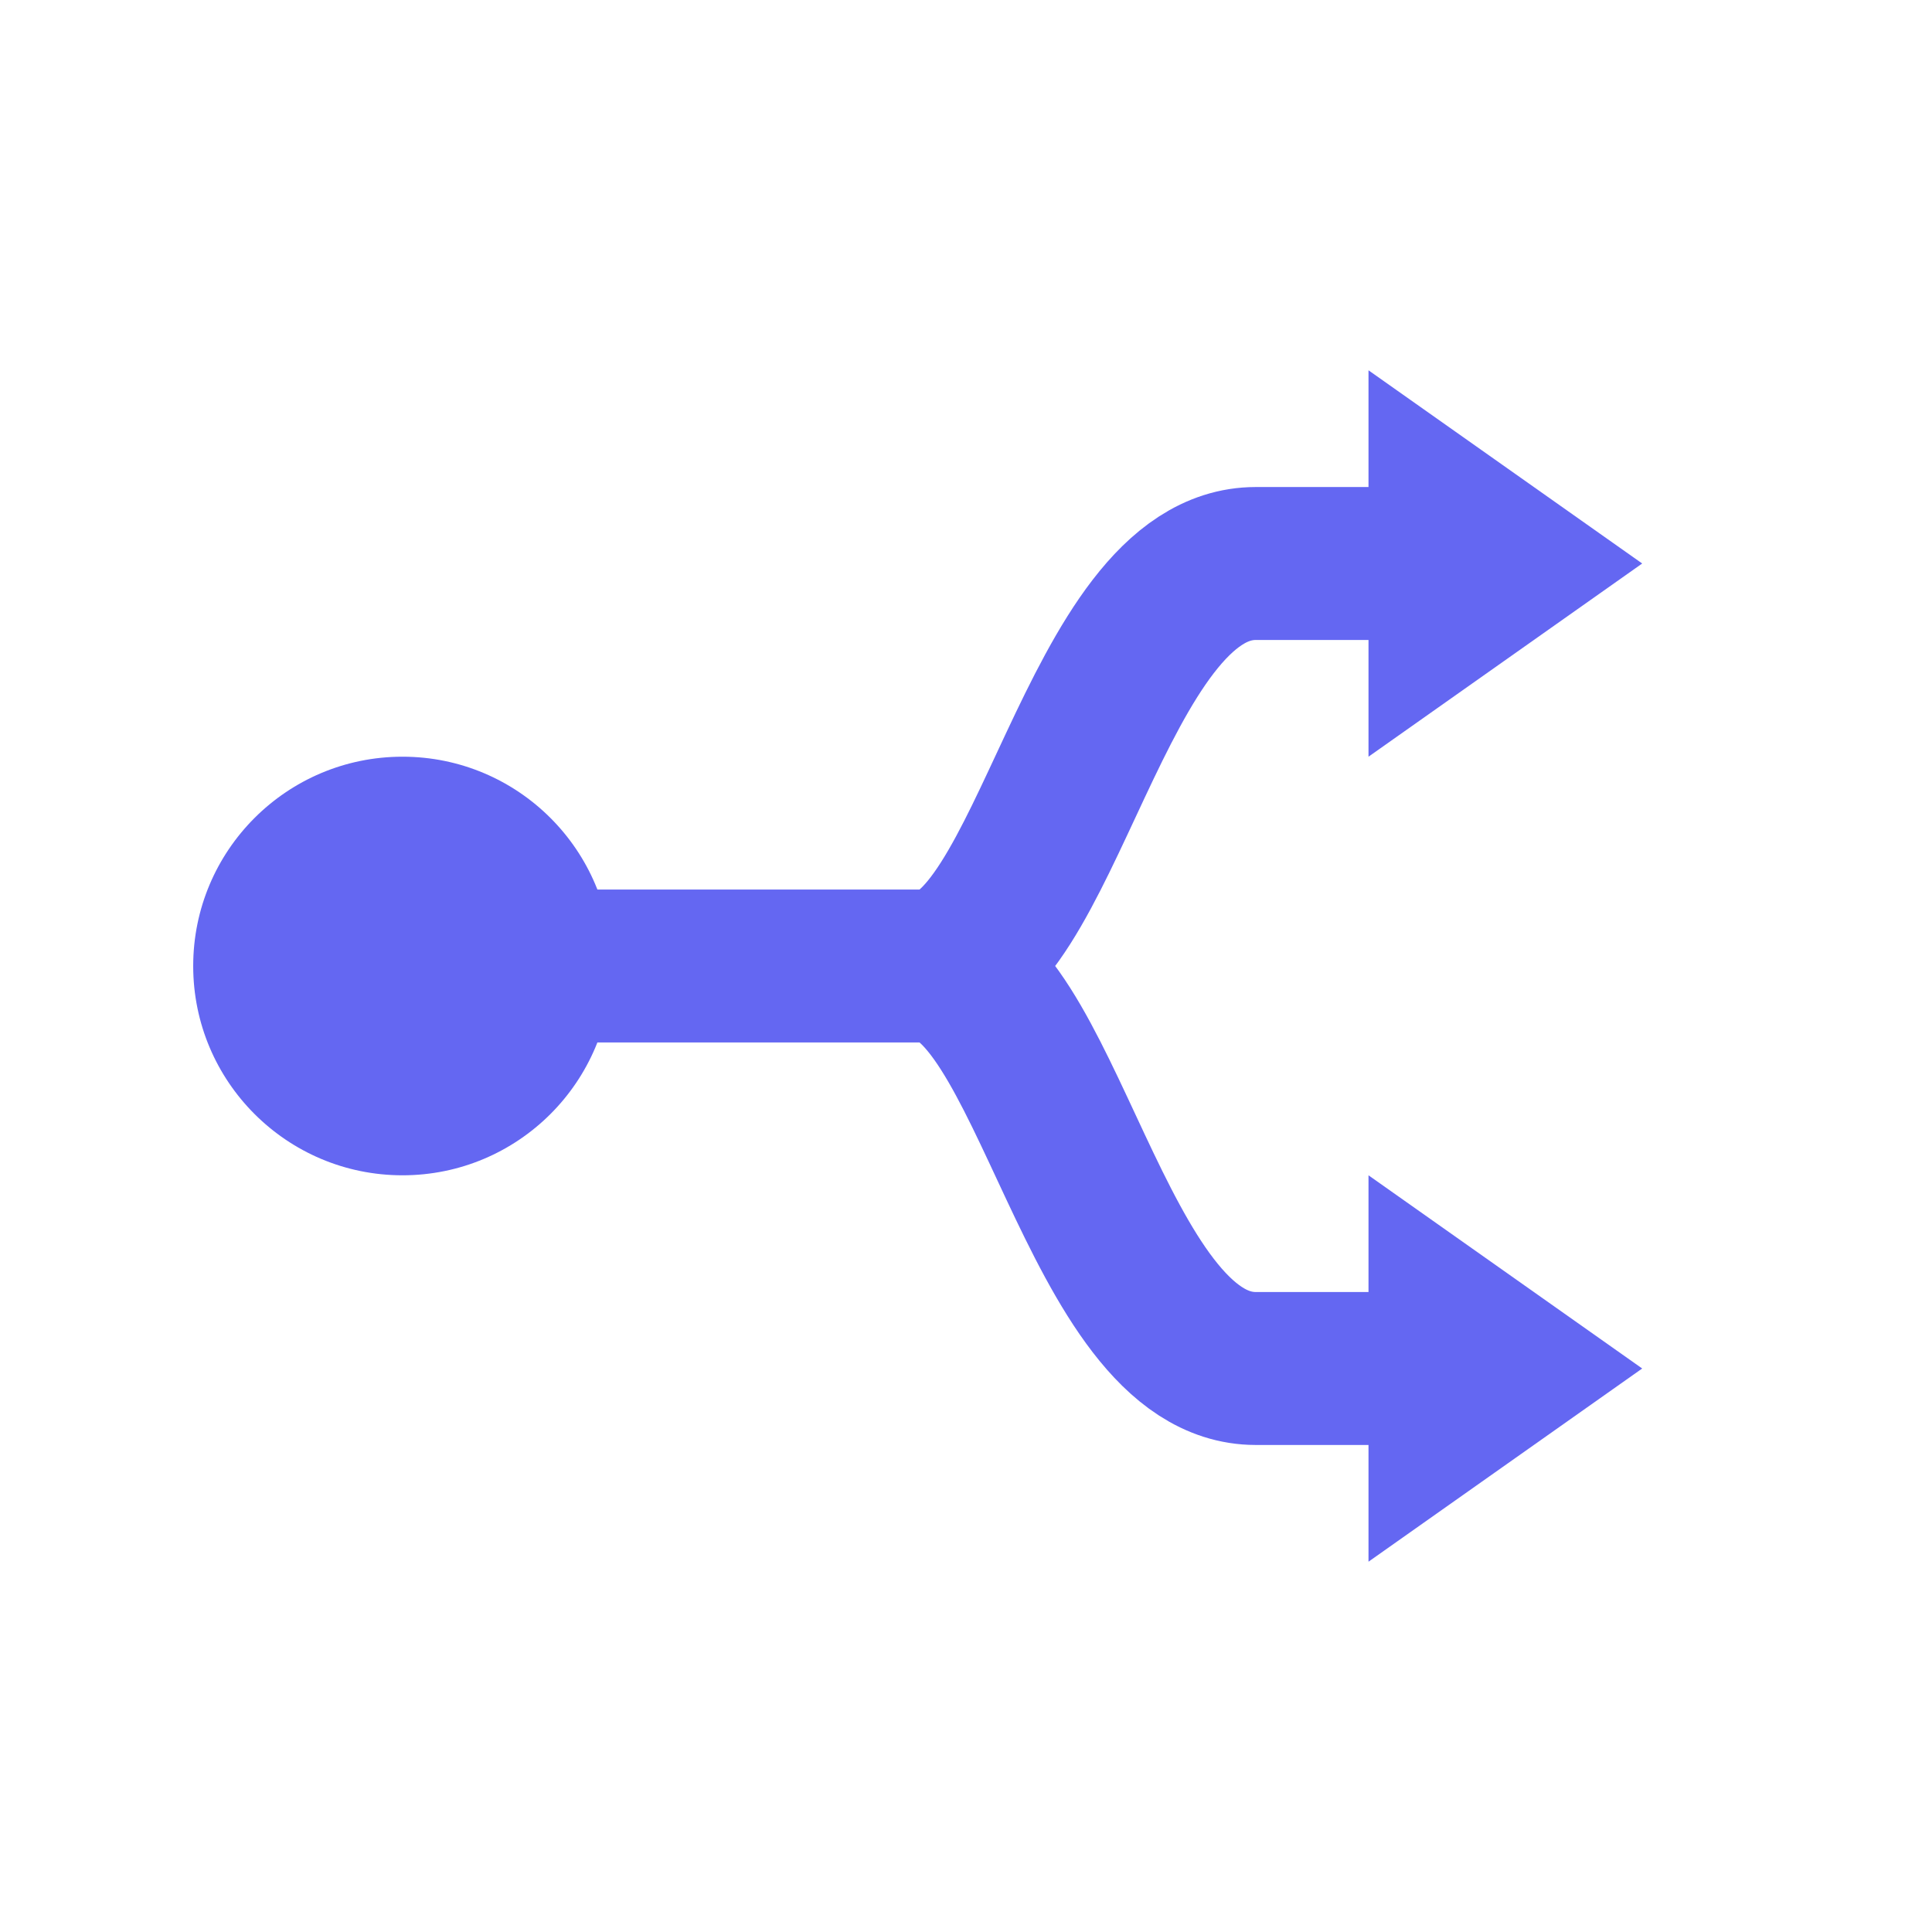
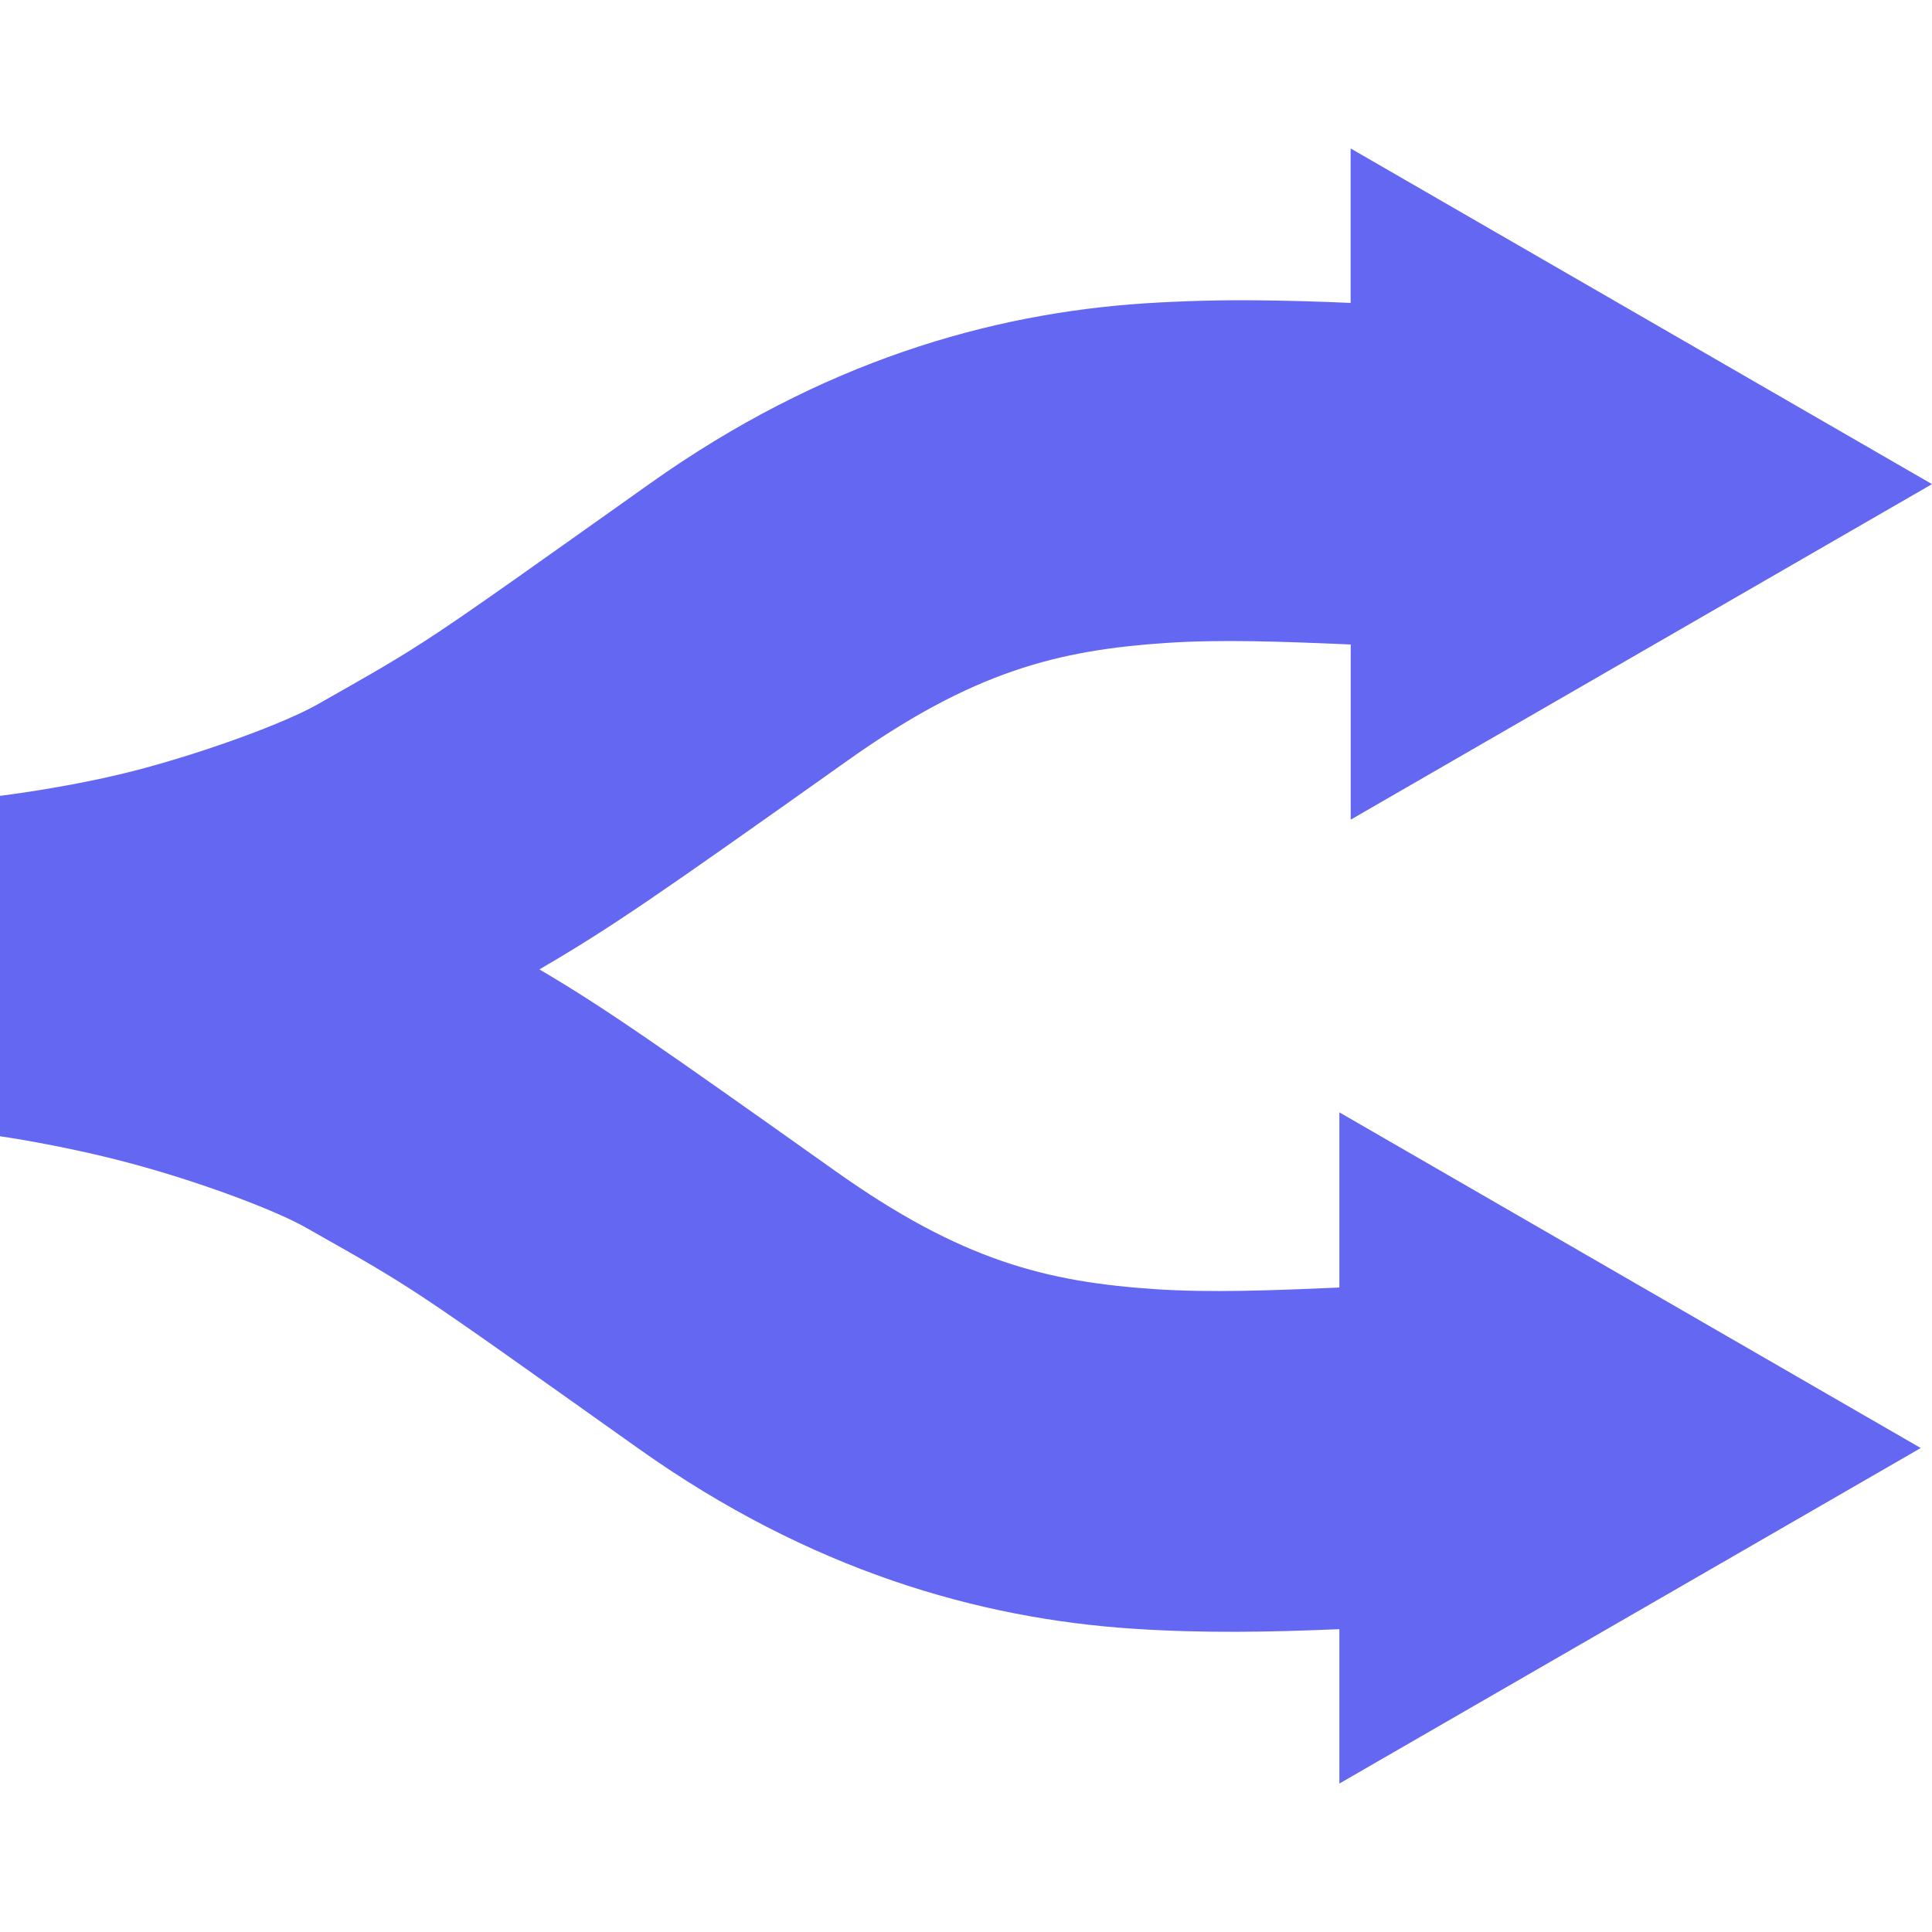
<svg xmlns="http://www.w3.org/2000/svg" width="24" height="24" viewBox="0 0 24 24">
-   <circle cx="5" cy="12" r="2.6" fill="#6467F2" />
-   <path d="M7.4 12H11.5C13 12 13.6 7 15.6 7H17.5M11.5 12C13 12 13.6 17 15.6 17H17.5" fill="none" stroke="#6467F2" stroke-width="1.9" stroke-linecap="round" />
-   <path d="M17 4.6L20.4 7L17 9.4ZM17 14.6L20.4 17L17 19.4Z" fill="#6467F2" />
+   <path fill="#6467F2" d="M16.778 1.844v1.919q-.569-.026-1.138-.032-.708-.008-1.415.037c-1.93.126-4.023.728-6.149 2.237-2.911 2.066-2.731 1.95-4.14 2.75-.396.223-1.342.574-2.185.798-.841.225-1.753.333-1.751.333v4.229s.768.108 1.61.333c.842.224 1.789.575 2.185.799 1.41.798 1.228.683 4.14 2.75 2.126 1.509 4.22 2.11 6.148 2.236.88.058 1.716.041 2.555.005v1.918l7.222-4.168-7.222-4.17v2.176c-.86.038-1.611.065-2.278.021-1.364-.09-2.417-.357-3.979-1.465-2.244-1.593-2.866-2.027-3.68-2.508.889-.518 1.449-.906 3.822-2.59 1.56-1.109 2.614-1.377 3.978-1.466.667-.044 1.418-.017 2.278.02v2.176L24 6.014Z" />
</svg>
